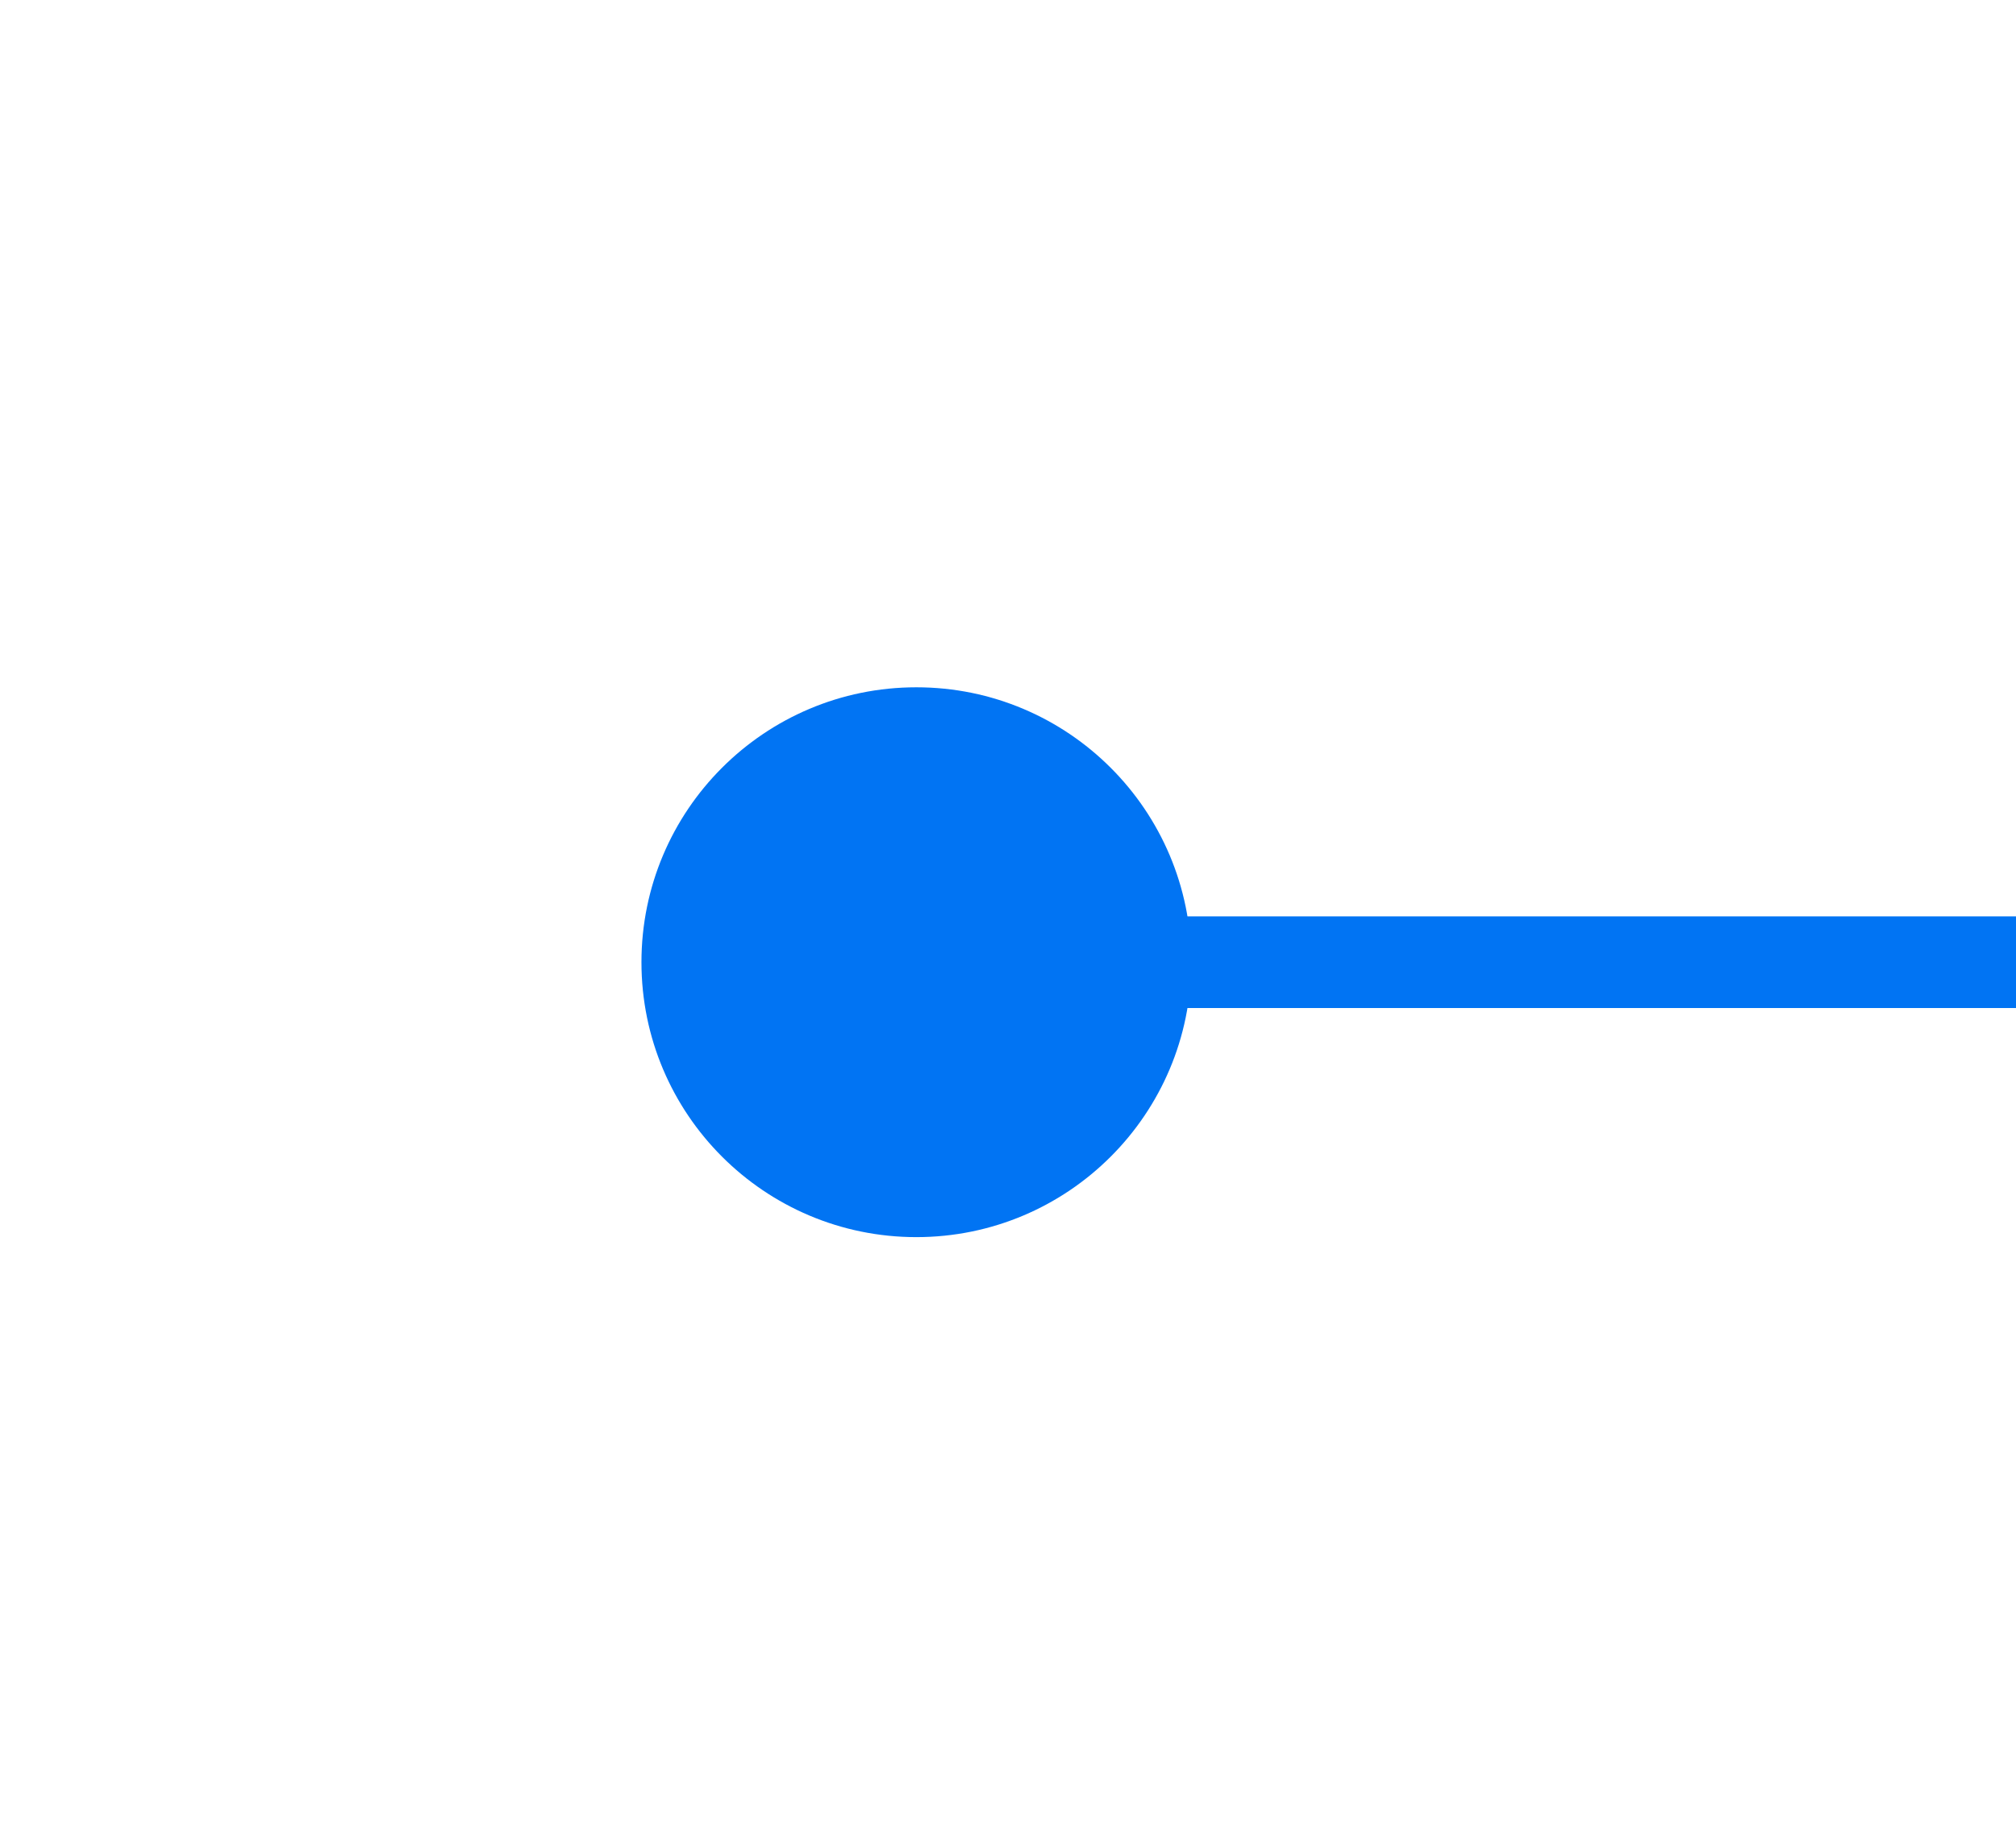
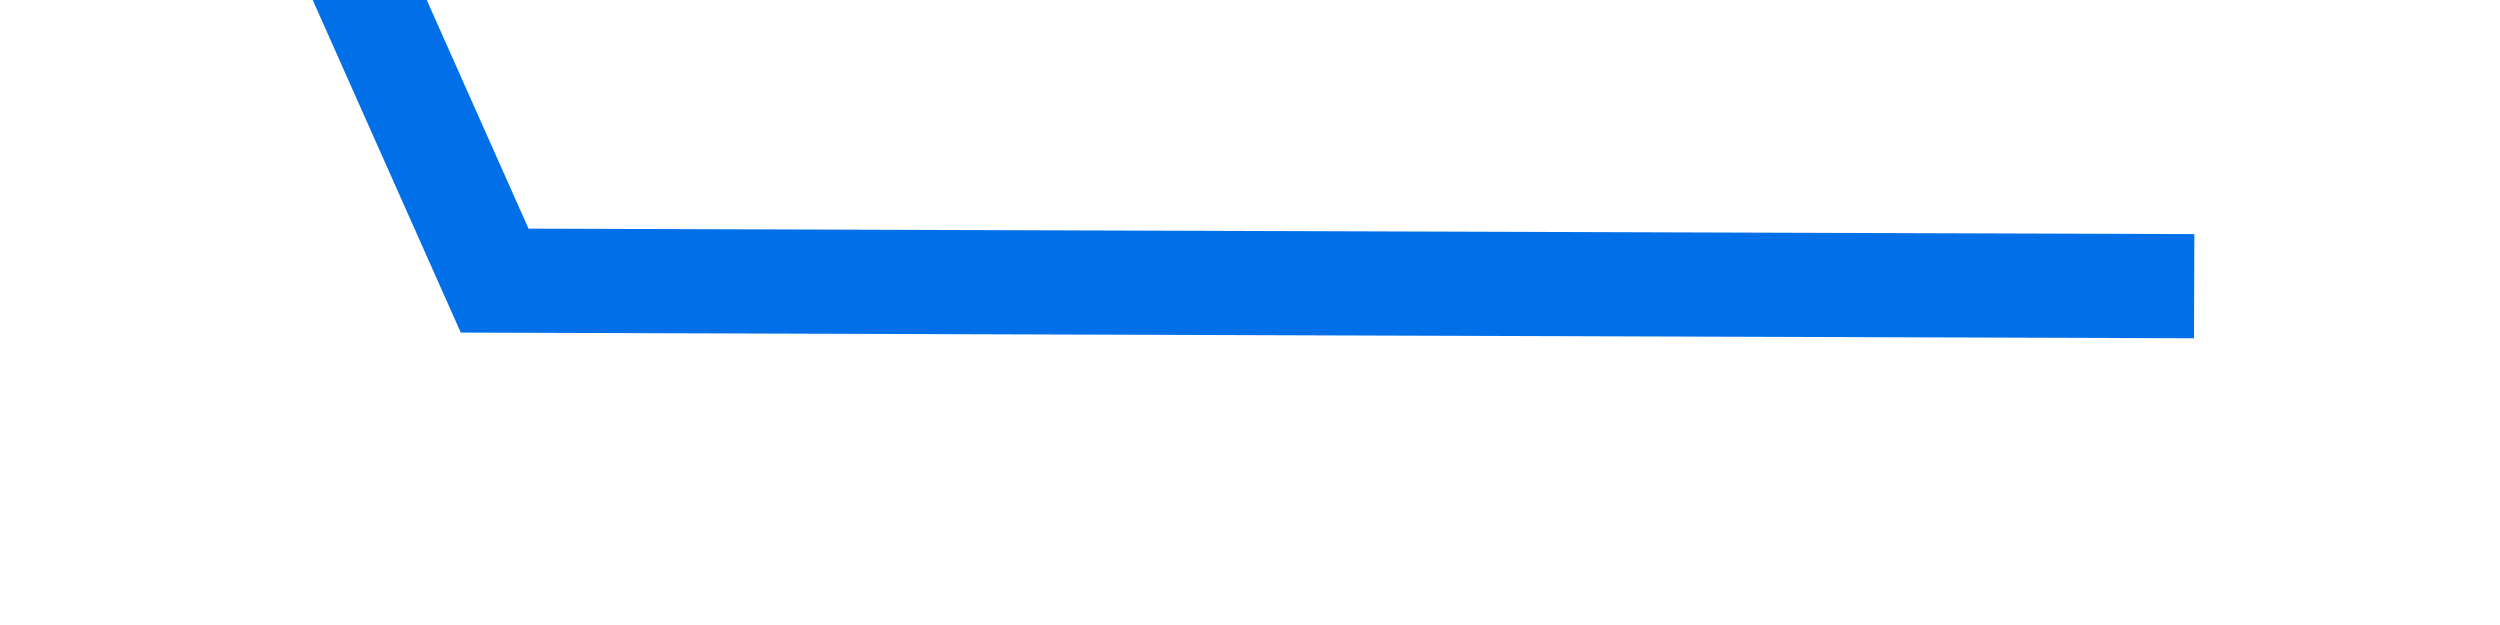
- <svg xmlns="http://www.w3.org/2000/svg" version="1.1" width="22px" height="20px" preserveAspectRatio="xMinYMid meet" viewBox="606 269  22 18">
-   <g transform="matrix(-1 0 0 -1 1234 556 )">
-     <path d="M 163 274.5  A 3 3 0 0 0 160 277.5 A 3 3 0 0 0 163 280.5 A 3 3 0 0 0 166 277.5 A 3 3 0 0 0 163 274.5 Z M 618 274.5  A 3 3 0 0 0 615 277.5 A 3 3 0 0 0 618 280.5 A 3 3 0 0 0 621 277.5 A 3 3 0 0 0 618 274.5 Z " fill-rule="nonzero" fill="#0174f3" stroke="none" />
-     <path d="M 161 277.5  L 620 277.5  " stroke-width="1" stroke="#0174f3" fill="none" />
+ <svg xmlns="http://www.w3.org/2000/svg" version="1.1" width="24px" height="6px" preserveAspectRatio="xMinYMid meet" viewBox="702 51  24 4">
+   <g transform="matrix(-0.4067366 -0.9135455 0.9135455 -0.4067366 955.9921 726.8285 )">
+     <path d="M 57.865 0.789  L 46.626 23.5  L 7.229 23.5  L 0.544 38.383  " stroke-width="1" stroke="#016fe8" fill="none" transform="matrix(1 0 0 1 710 23 )" />
  </g>
</svg>
